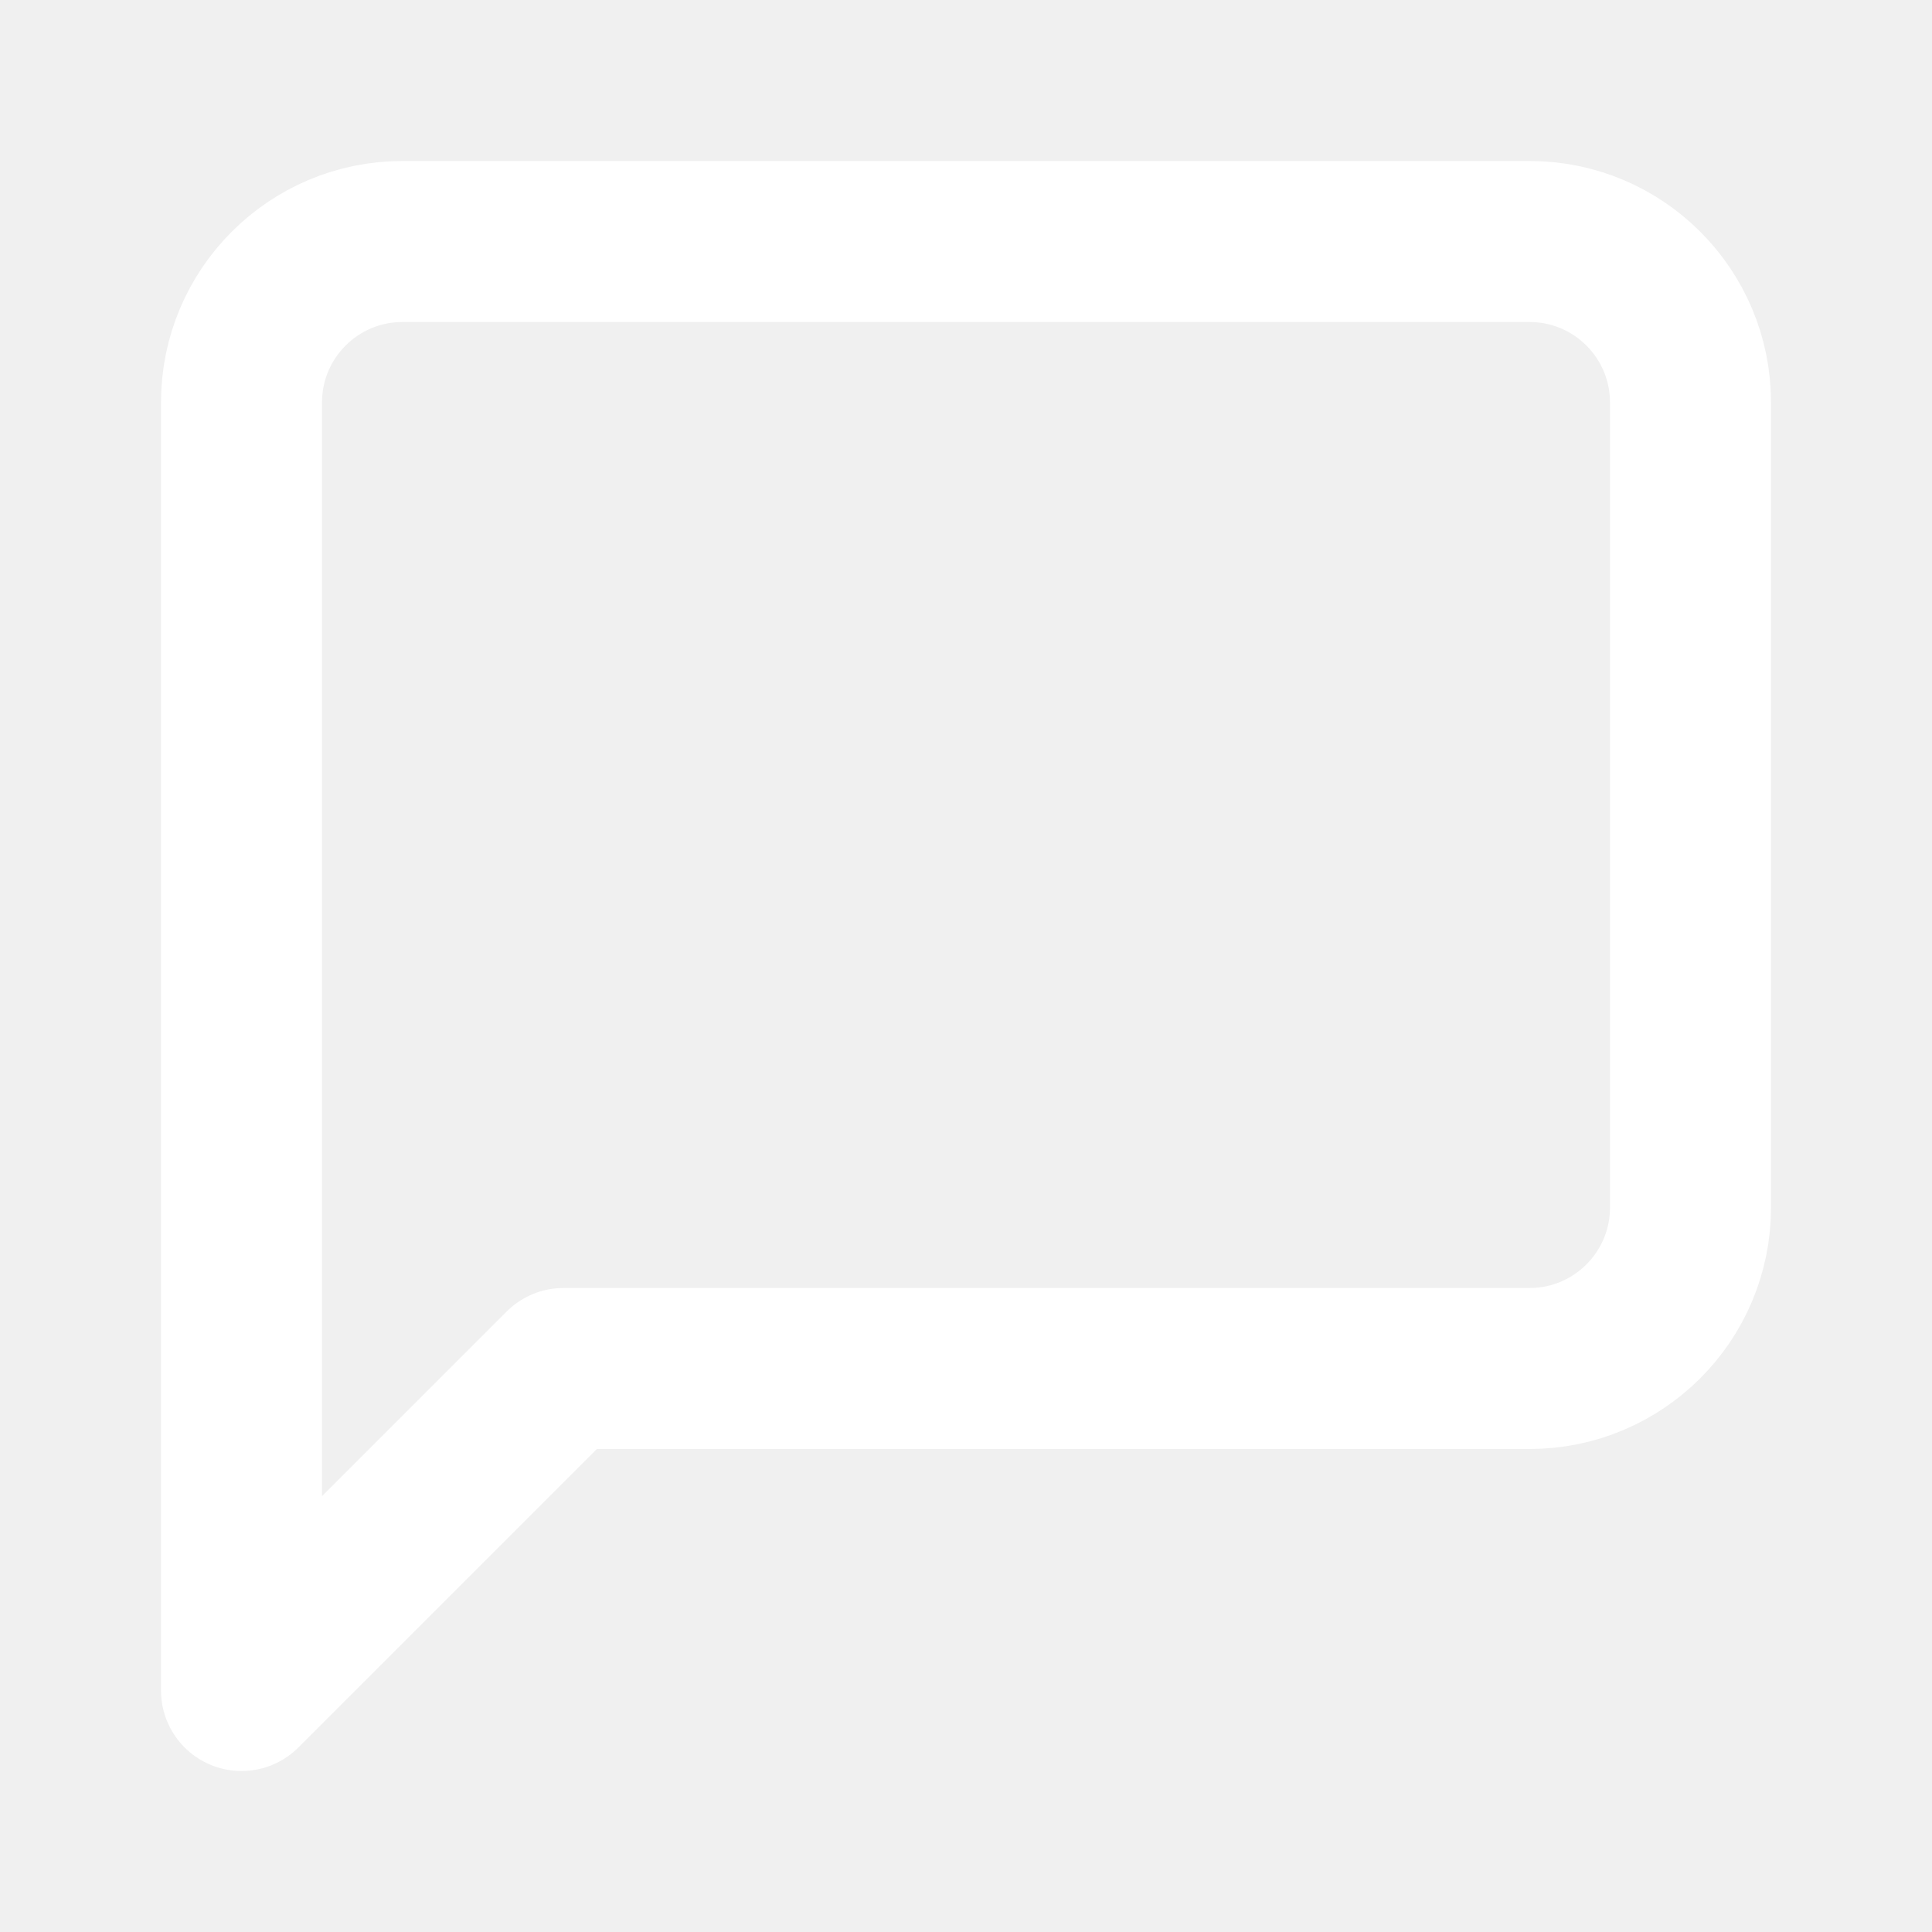
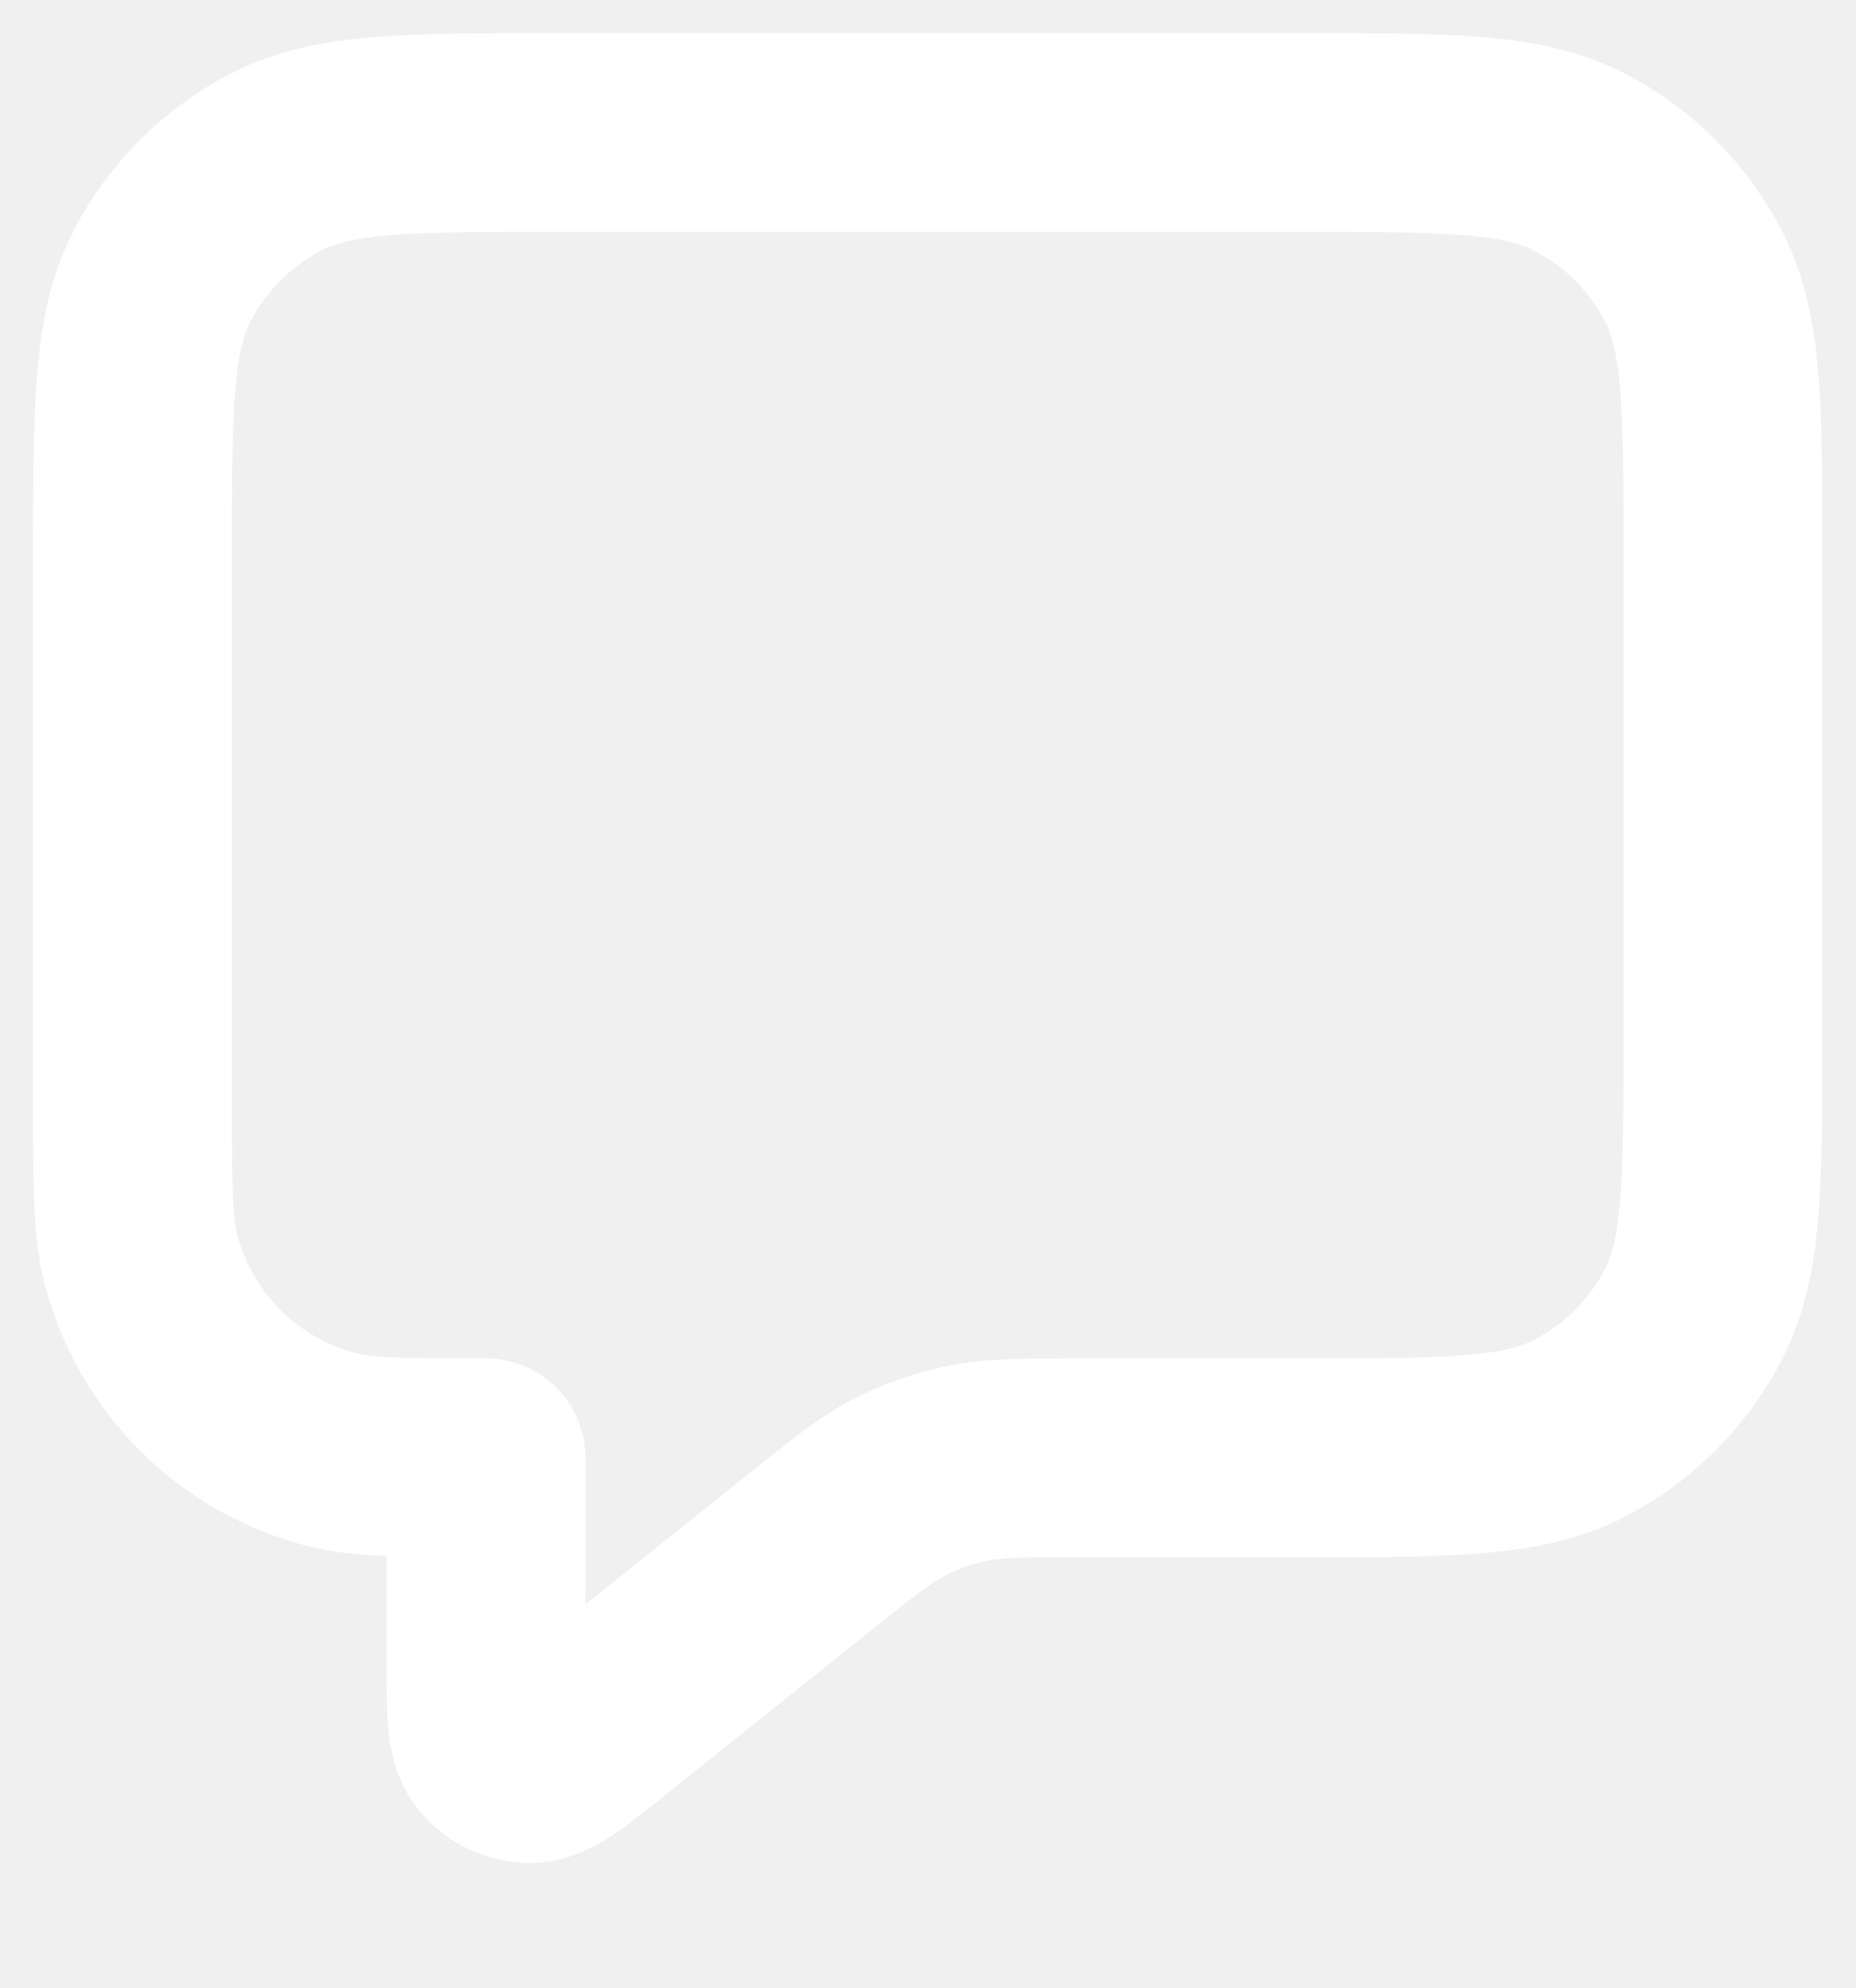
- <svg xmlns="http://www.w3.org/2000/svg" width="64px" height="64px" viewBox="0 0 24 24">
-   <g fill="none" stroke="#fff" stroke-linecap="round" stroke-linejoin="round" stroke-width="2">
-     <path d="M21 15a2 2 0 0 1-2 2H7l-4 4V5a2 2 0 0 1 2-2h14a2 2 0 0 1 2 2z" />
-   </g>
+ <svg xmlns="http://www.w3.org/2000/svg" width="14" height="15" viewBox="0 0 14 15" fill="none">
+   <path d="M1 4.2C1 3.08 1 2.52 1.218 2.092C1.41 1.716 1.716 1.41 2.092 1.218C2.52 1 3.08 1 4.2 1H9.8C10.92 1 11.48 1 11.908 1.218C12.284 1.41 12.59 1.716 12.782 2.092C13 2.52 13 3.08 13 4.2V7.8C13 8.92 13 9.48 12.782 9.908C12.59 10.284 12.284 10.59 11.908 10.782C11.48 11 10.92 11 9.8 11H8.122C7.706 11 7.498 11 7.299 11.041C7.123 11.077 6.952 11.137 6.792 11.219C6.611 11.311 6.448 11.441 6.123 11.701L4.533 12.973C4.256 13.195 4.117 13.306 4 13.306C3.899 13.307 3.803 13.26 3.739 13.181C3.667 13.09 3.667 12.912 3.667 12.557V11C3.047 11 2.737 11 2.482 10.932C1.792 10.747 1.253 10.208 1.068 9.518C1 9.263 1 8.953 1 8.333V4.2V4.2Z" stroke="white" stroke-width="1.5" stroke-linecap="round" stroke-linejoin="round" />
</svg>
